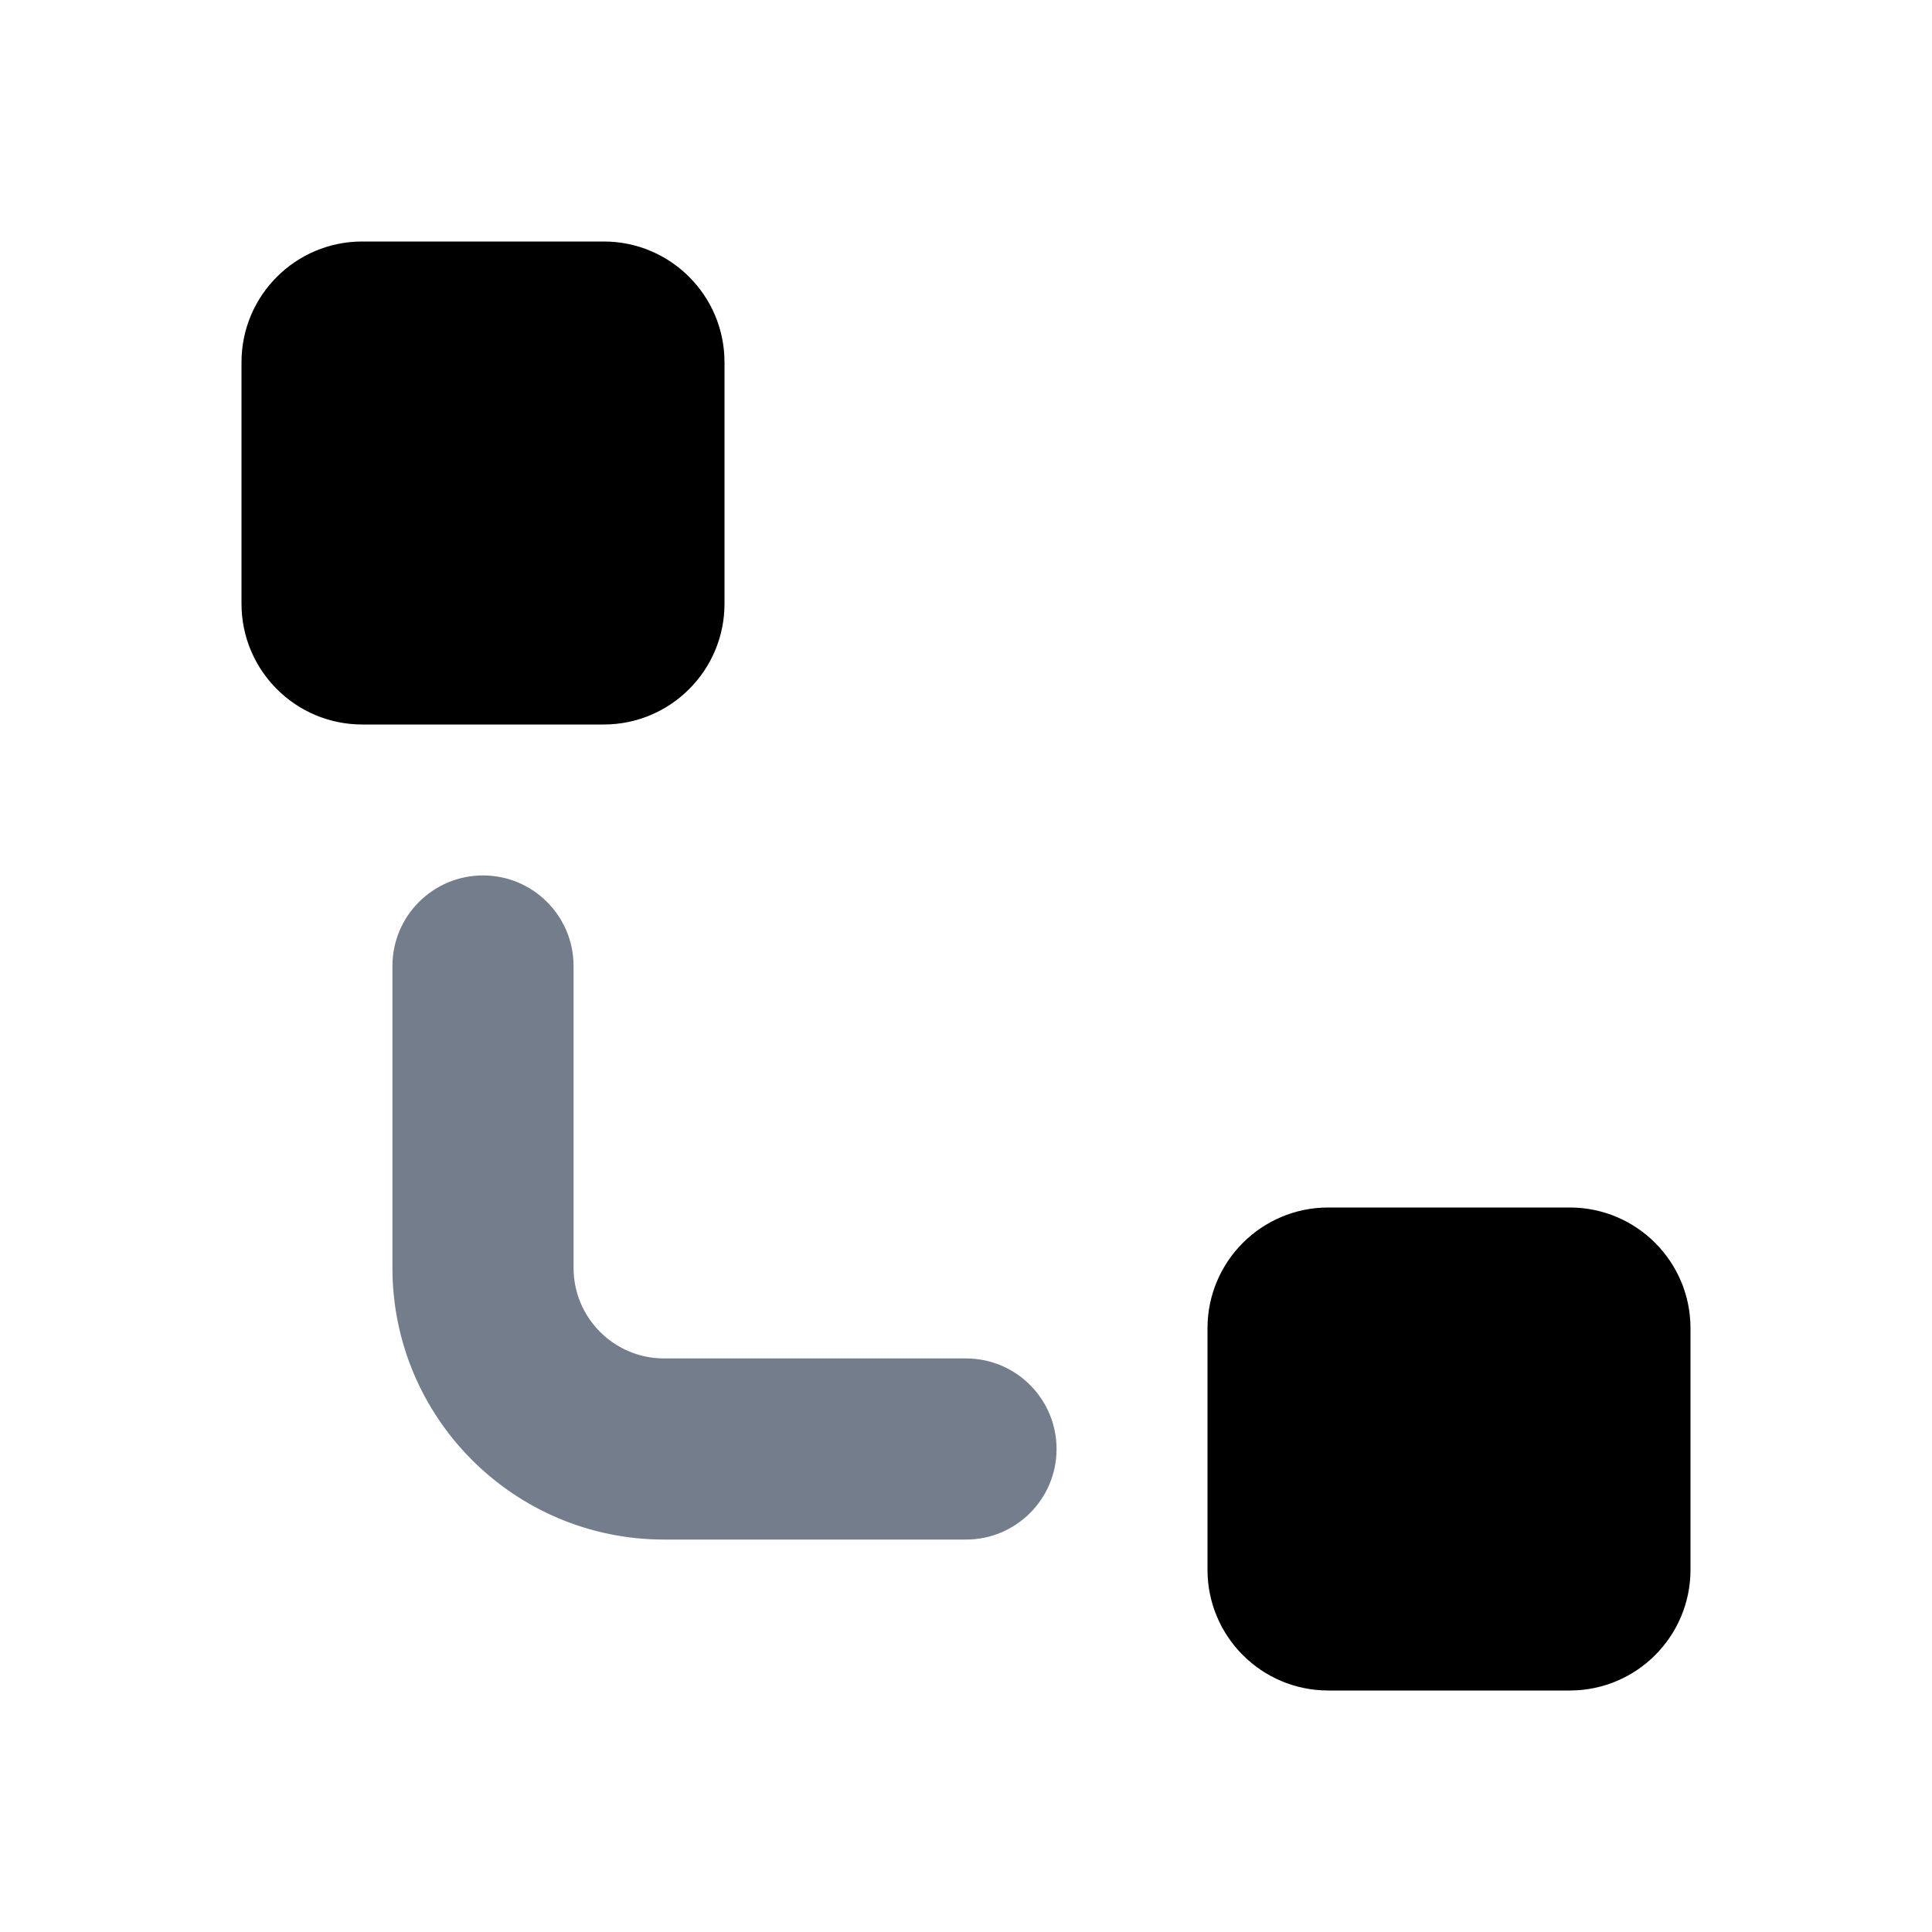
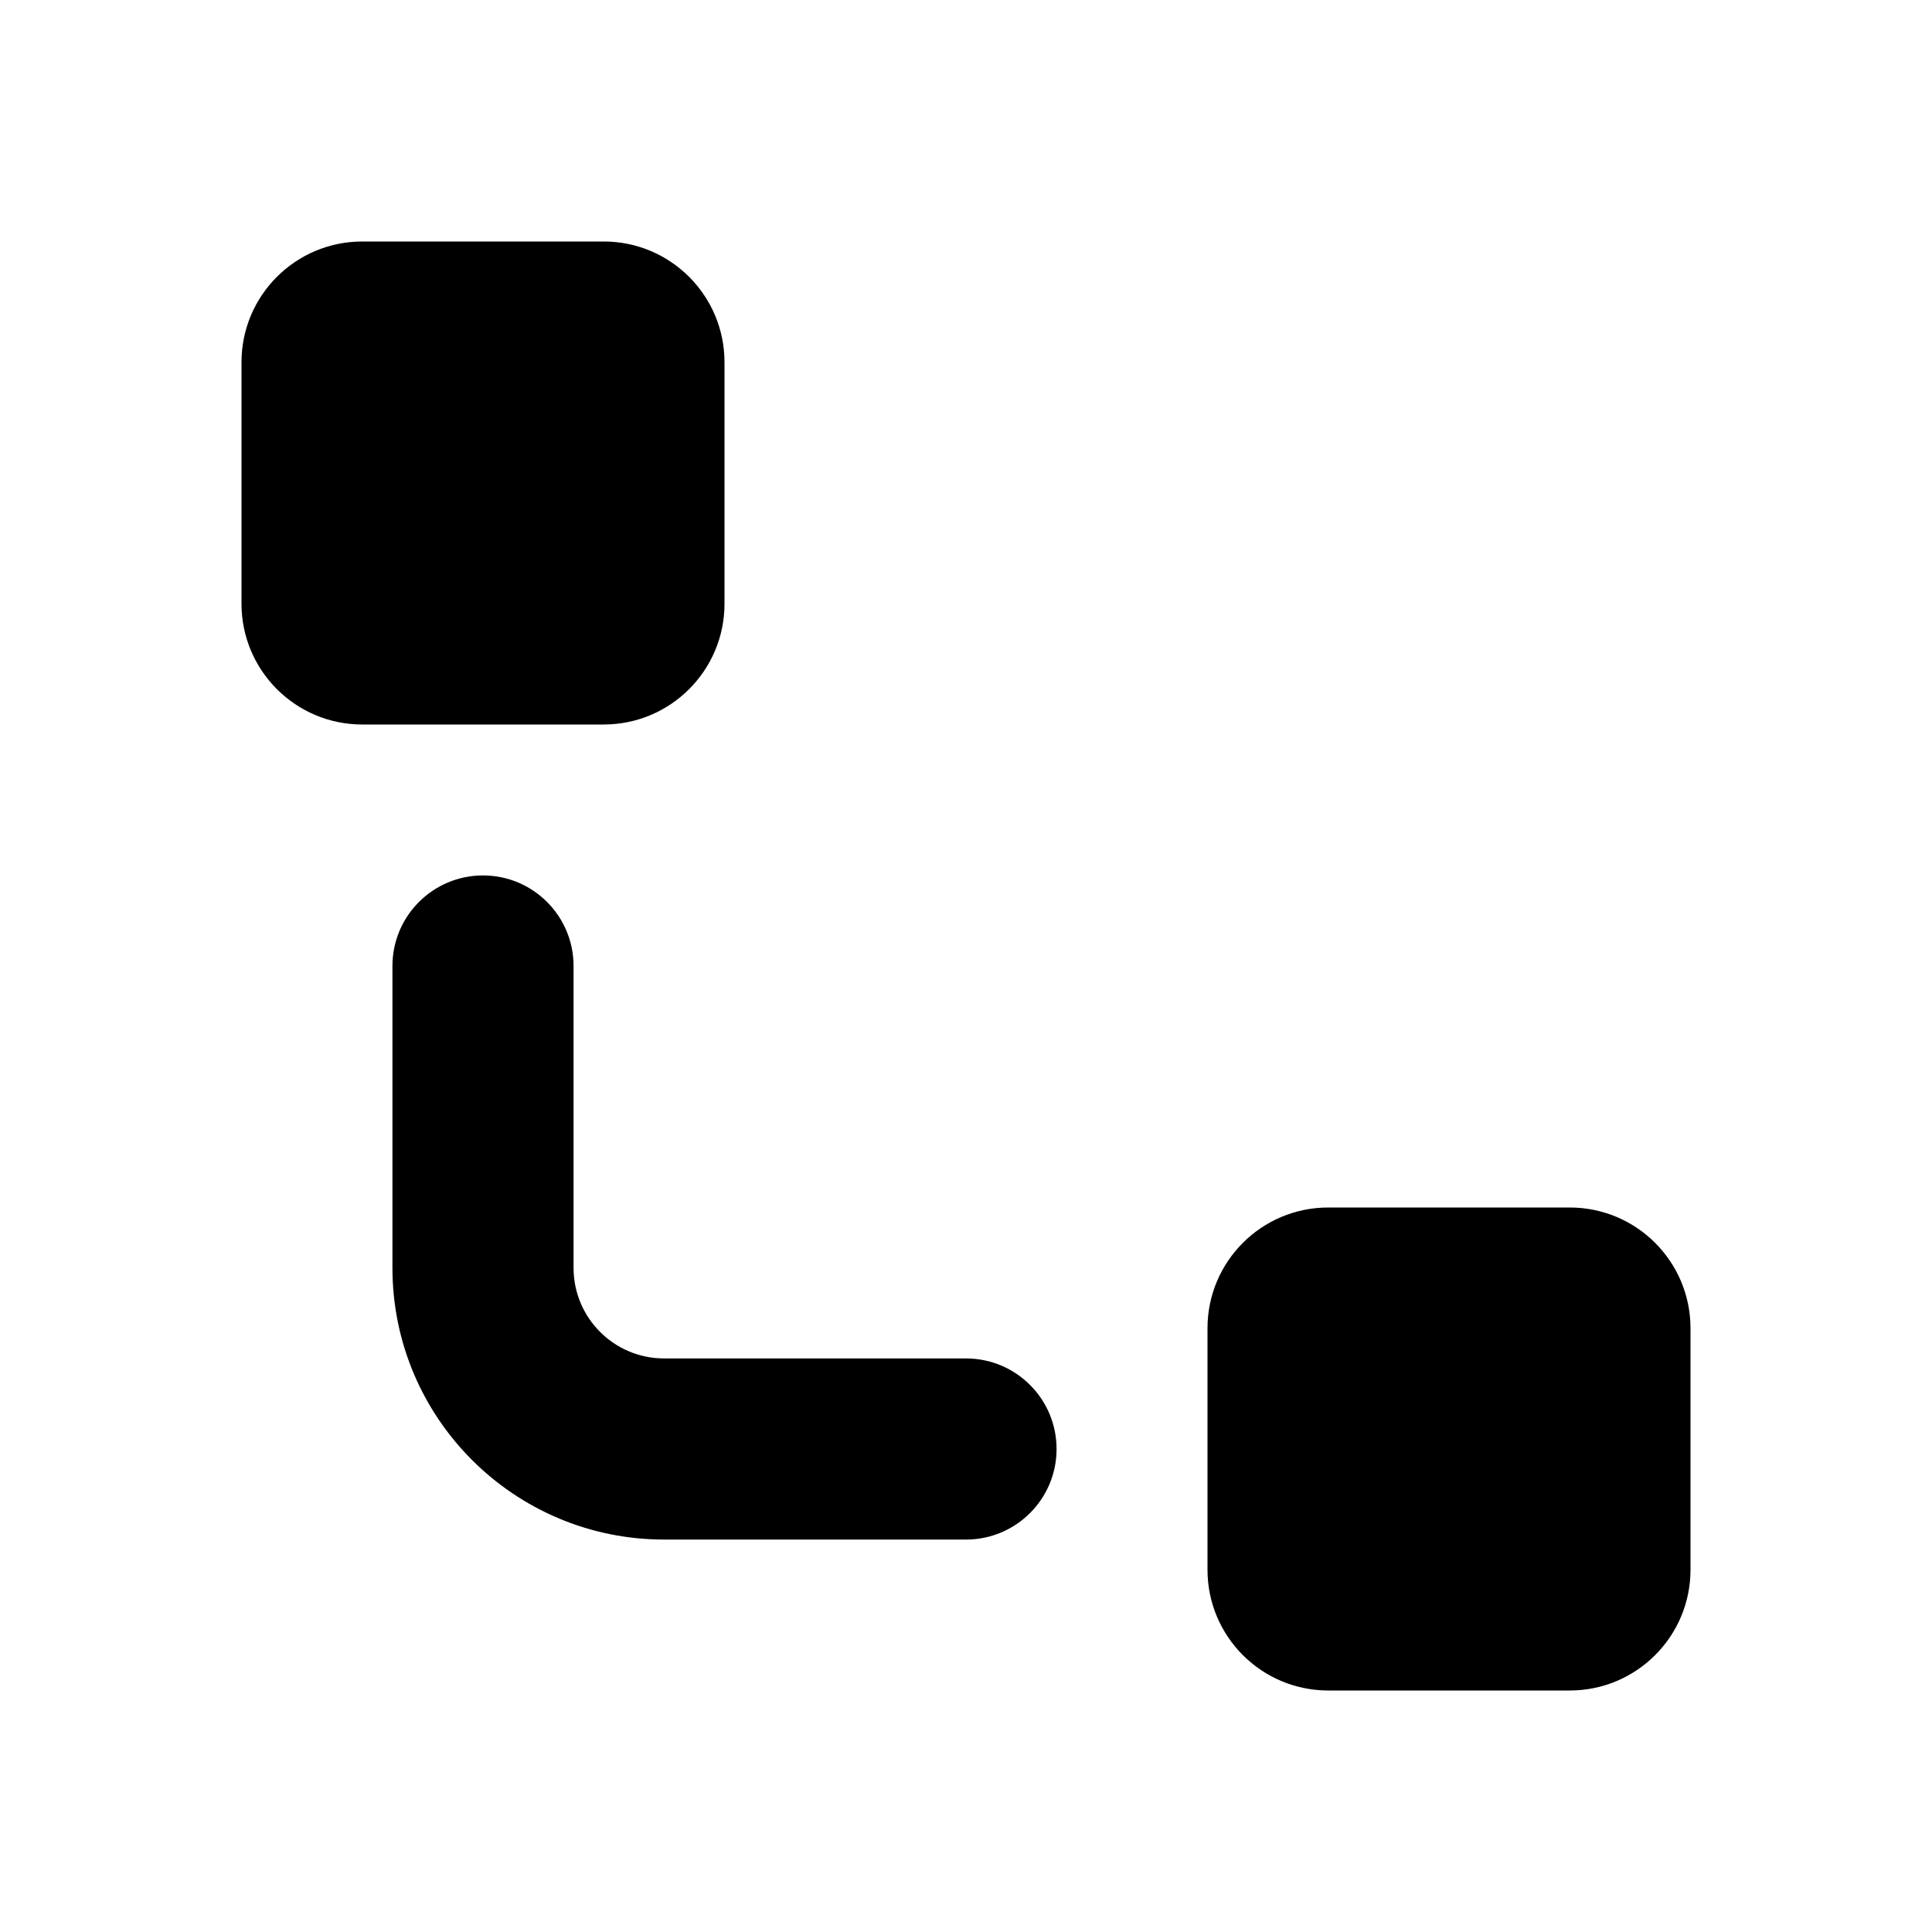
<svg xmlns="http://www.w3.org/2000/svg" width="16" height="16" fill="none" viewBox="0 0 16 16">
  <rect width="4" height="4" x="2" y="2" fill="currentColor" rx="1" />
-   <path fill="#737D8C" fill-rule="evenodd" d="M5.5 11.25a.75.75 0 0 1-.75-.75V8a.75.75 0 0 0-1.5 0v2.5a2.25 2.25 0 0 0 2.25 2.25H8a.75.75 0 0 0 0-1.5H5.5Z" clip-rule="evenodd" />
+   <path fill="currentColor" fill-rule="evenodd" d="M5.5 11.25a.75.75 0 0 1-.75-.75V8a.75.75 0 0 0-1.5 0v2.5a2.25 2.25 0 0 0 2.25 2.25H8a.75.75 0 0 0 0-1.5H5.5Z" clip-rule="evenodd" />
  <rect width="4" height="4" x="10" y="10" fill="currentColor" rx="1" />
</svg>
